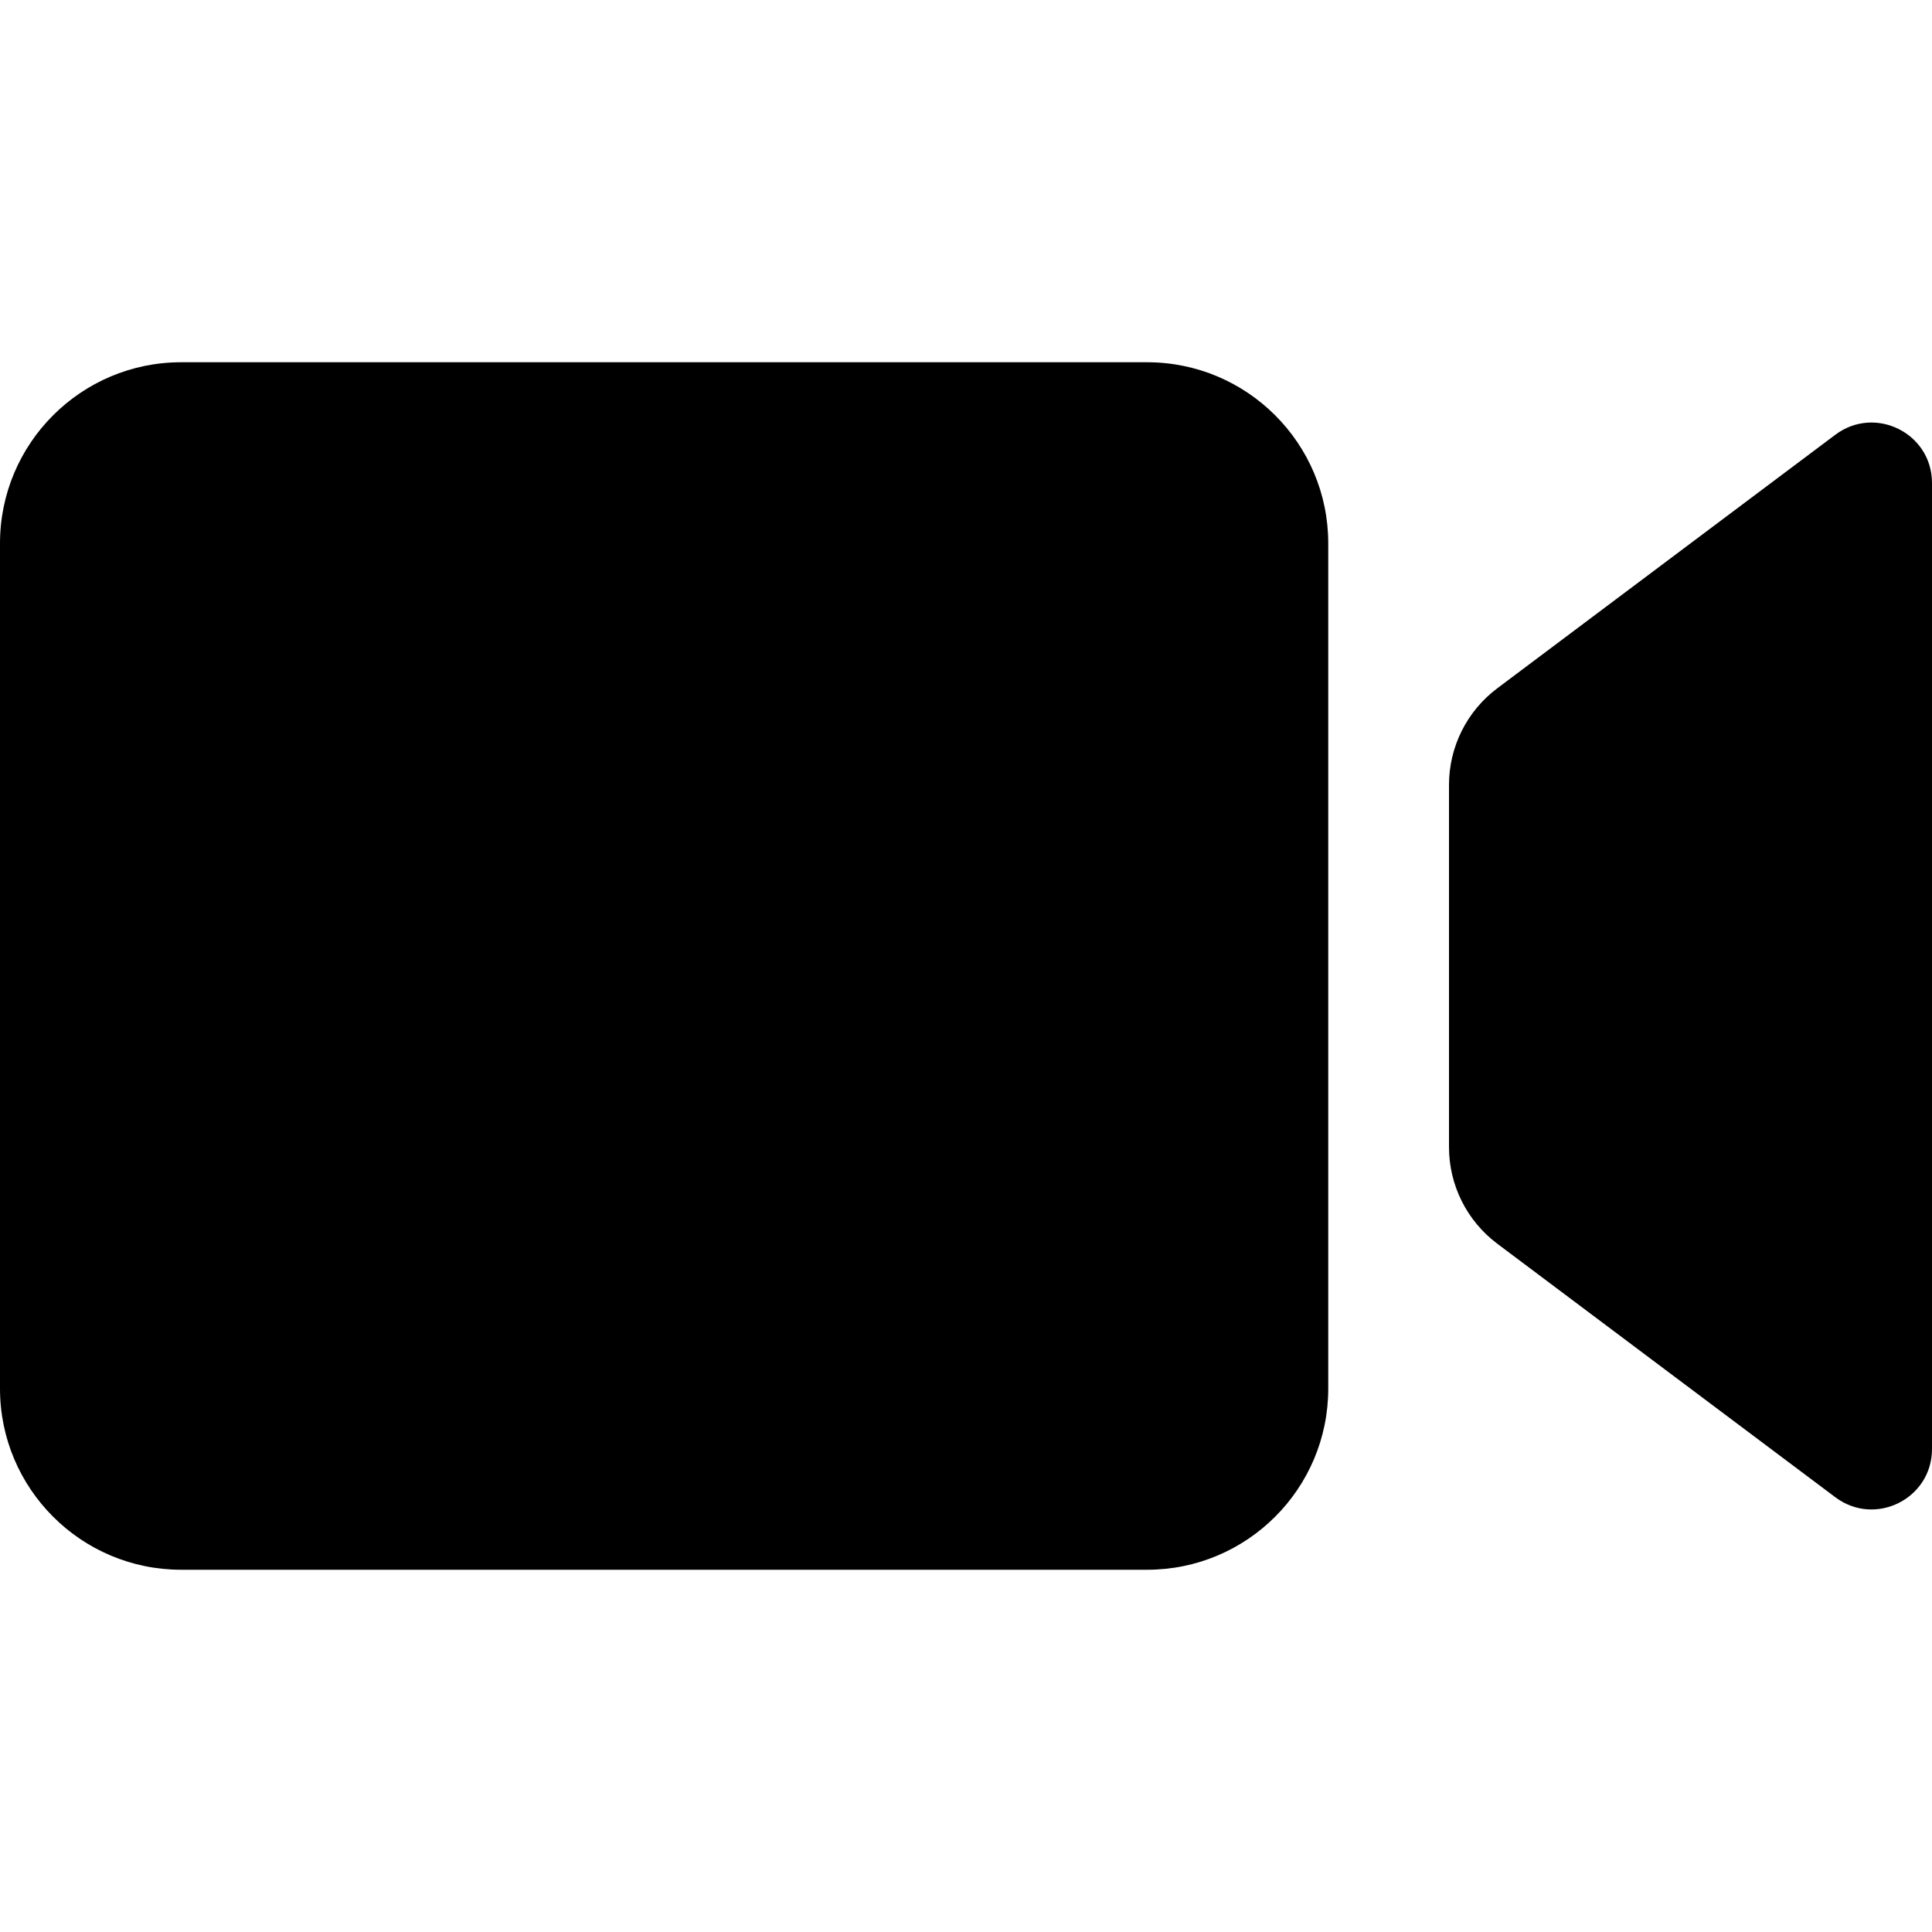
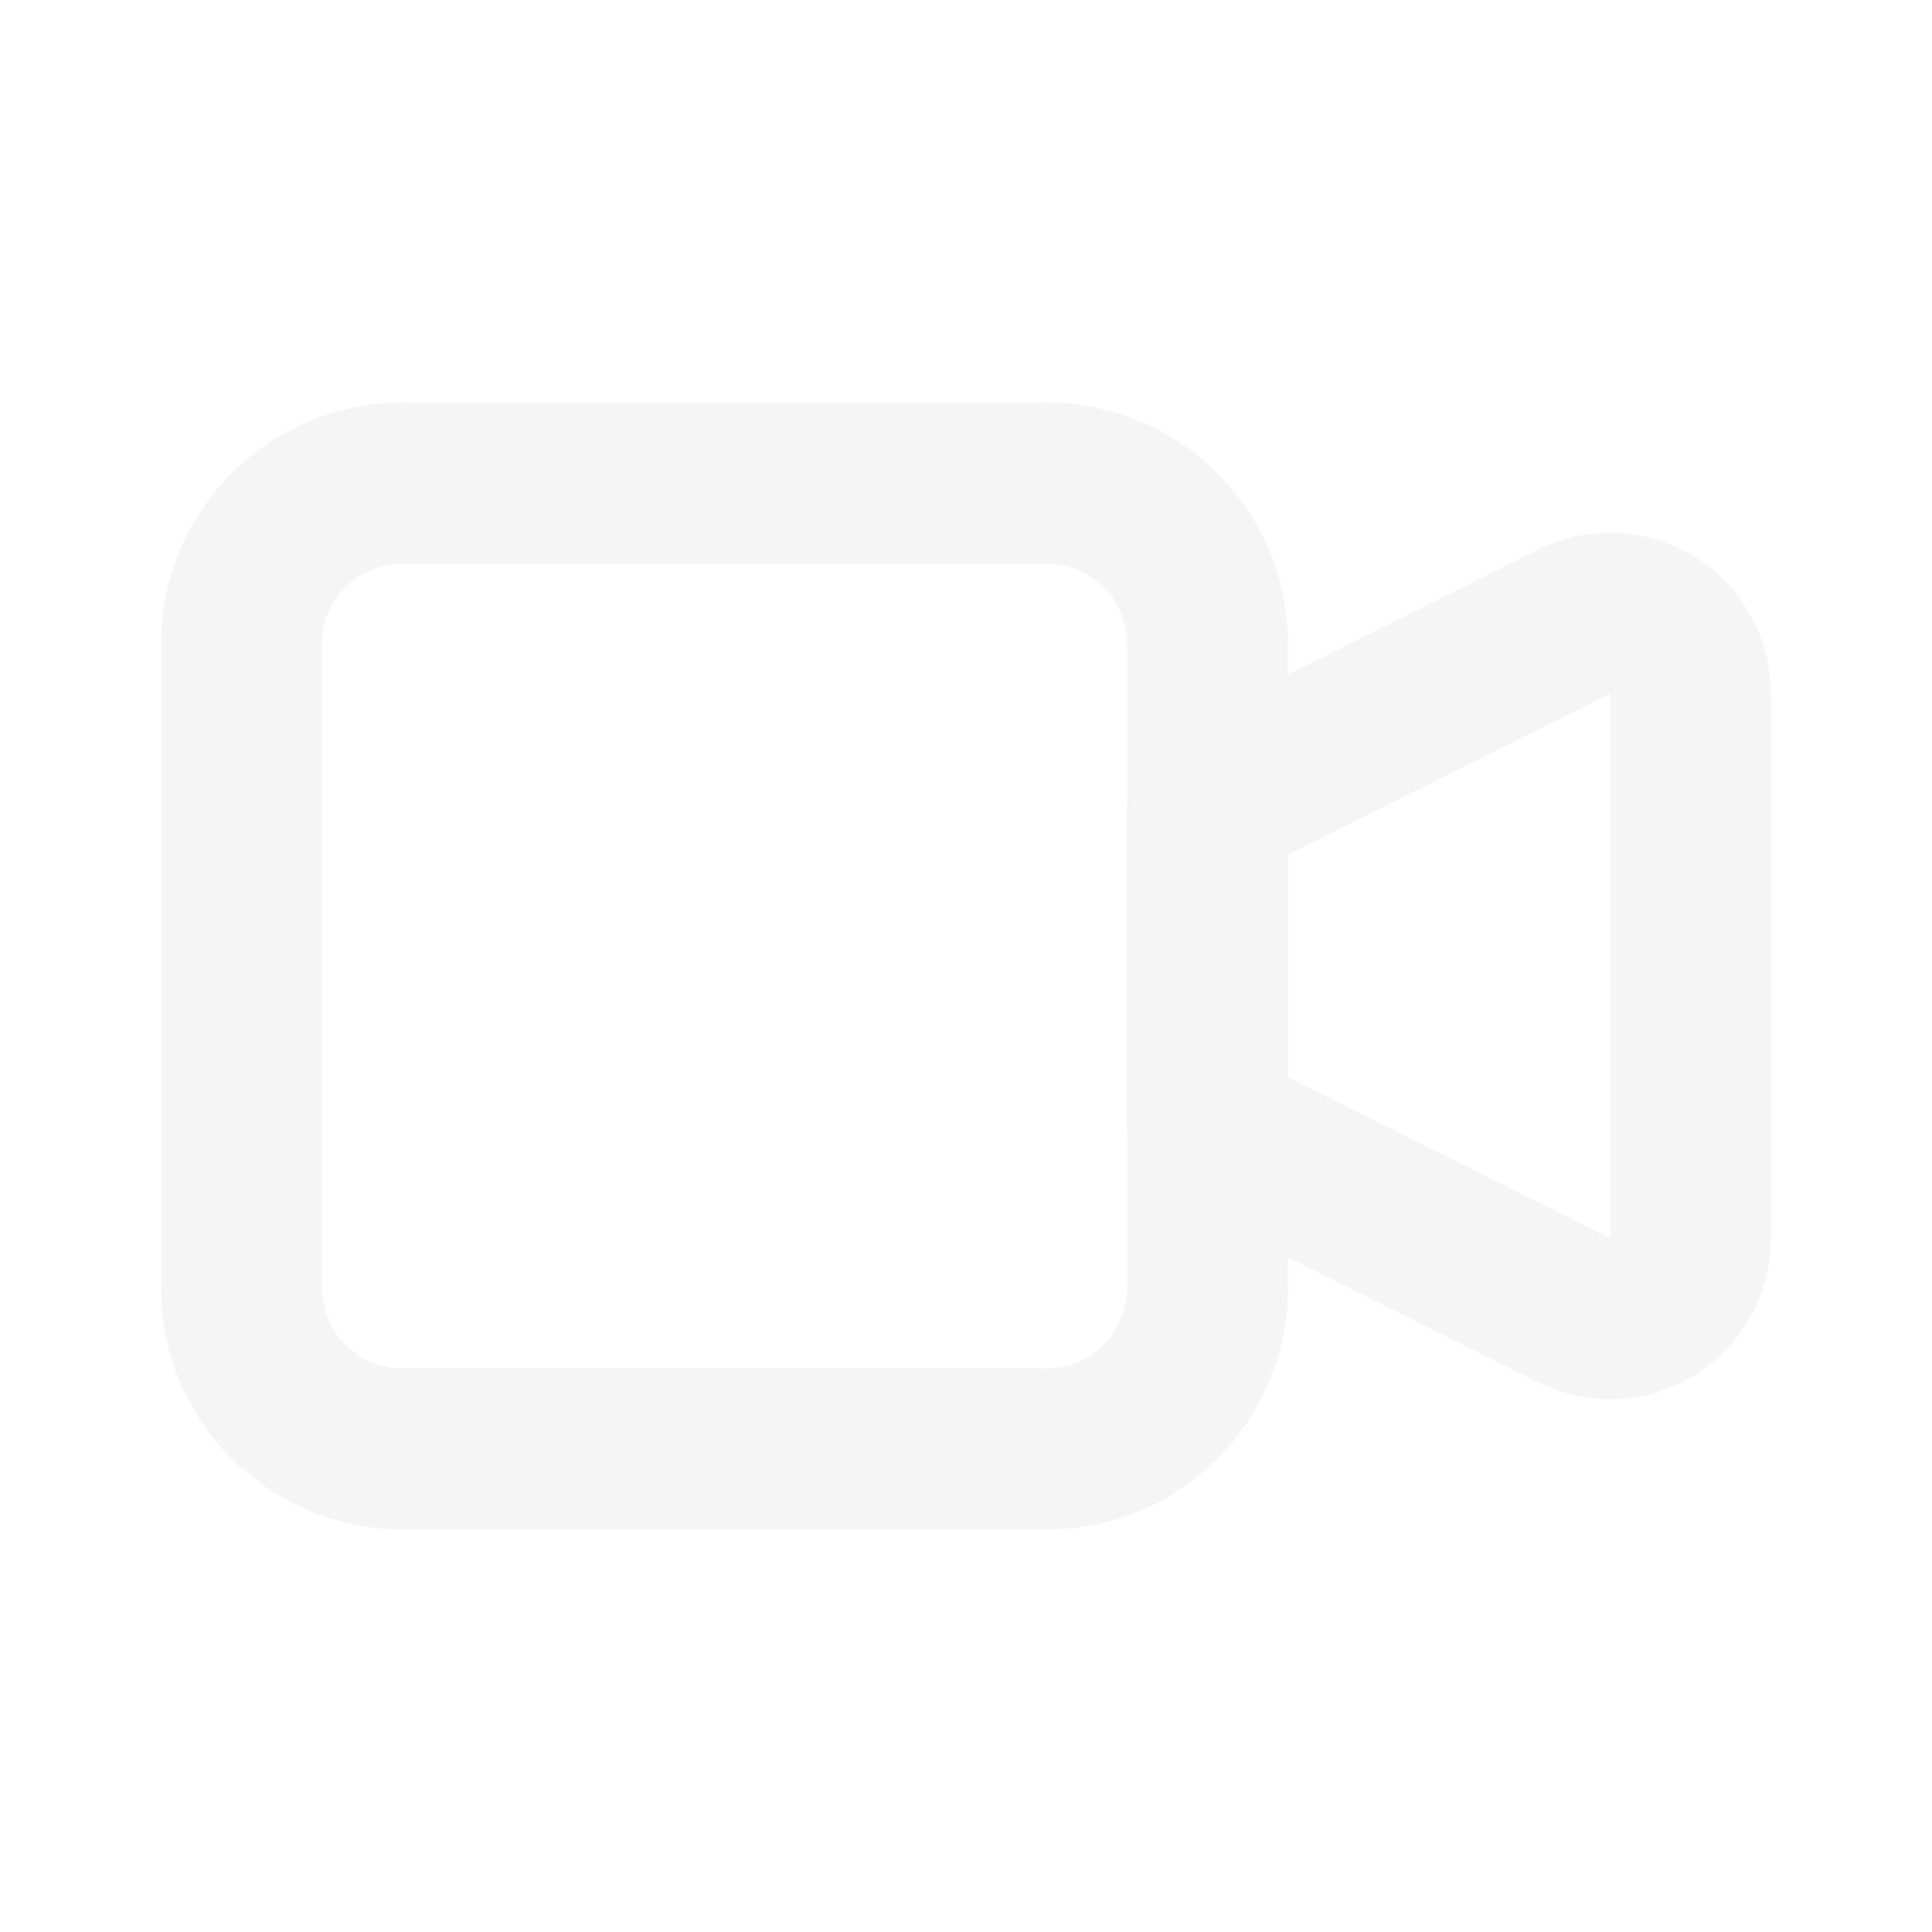
- <svg xmlns="http://www.w3.org/2000/svg" fill="currentColor" height="16" viewBox="0 0 16 16" width="16">
-   <path d="m0 4.5c0-.828.672-1.5 1.5-1.5h8c.828 0 1.5.672 1.5 1.5v7c0 .828-.672 1.5-1.5 1.5h-8c-.828 0-1.5-.672-1.5-1.5z" />
-   <path d="m15.2 3.6-2.8 2.1c-.252.189-.4.485-.4.8v3c0 .315.148.611.4.8l2.8 2.1c.33.247.8.012.8-.4v-8c0-.412-.47-.647-.8-.4z" />
+ <svg xmlns="http://www.w3.org/2000/svg" width="20" height="20" viewBox="0 0 20 20" fill="none">
+   <path d="M12.5 8.333L16.294 6.437C16.421 6.373 16.562 6.343 16.704 6.349C16.846 6.356 16.984 6.398 17.105 6.473C17.226 6.548 17.325 6.652 17.394 6.776C17.464 6.9 17.5 7.04 17.5 7.182V12.818C17.5 12.96 17.464 13.1 17.394 13.224C17.325 13.348 17.226 13.452 17.105 13.527C16.984 13.601 16.846 13.644 16.704 13.65C16.562 13.657 16.421 13.627 16.294 13.563L12.5 11.666V8.333Z" stroke="#F5F5F5" stroke-width="1.667" stroke-linecap="round" stroke-linejoin="round" />
+   <path d="M10.833 5H4.167C3.246 5 2.5 5.746 2.5 6.667V13.333C2.5 14.254 3.246 15 4.167 15H10.833C11.754 15 12.5 14.254 12.5 13.333V6.667C12.5 5.746 11.754 5 10.833 5Z" stroke="#F5F5F5" stroke-width="1.667" stroke-linecap="round" stroke-linejoin="round" />
</svg>
